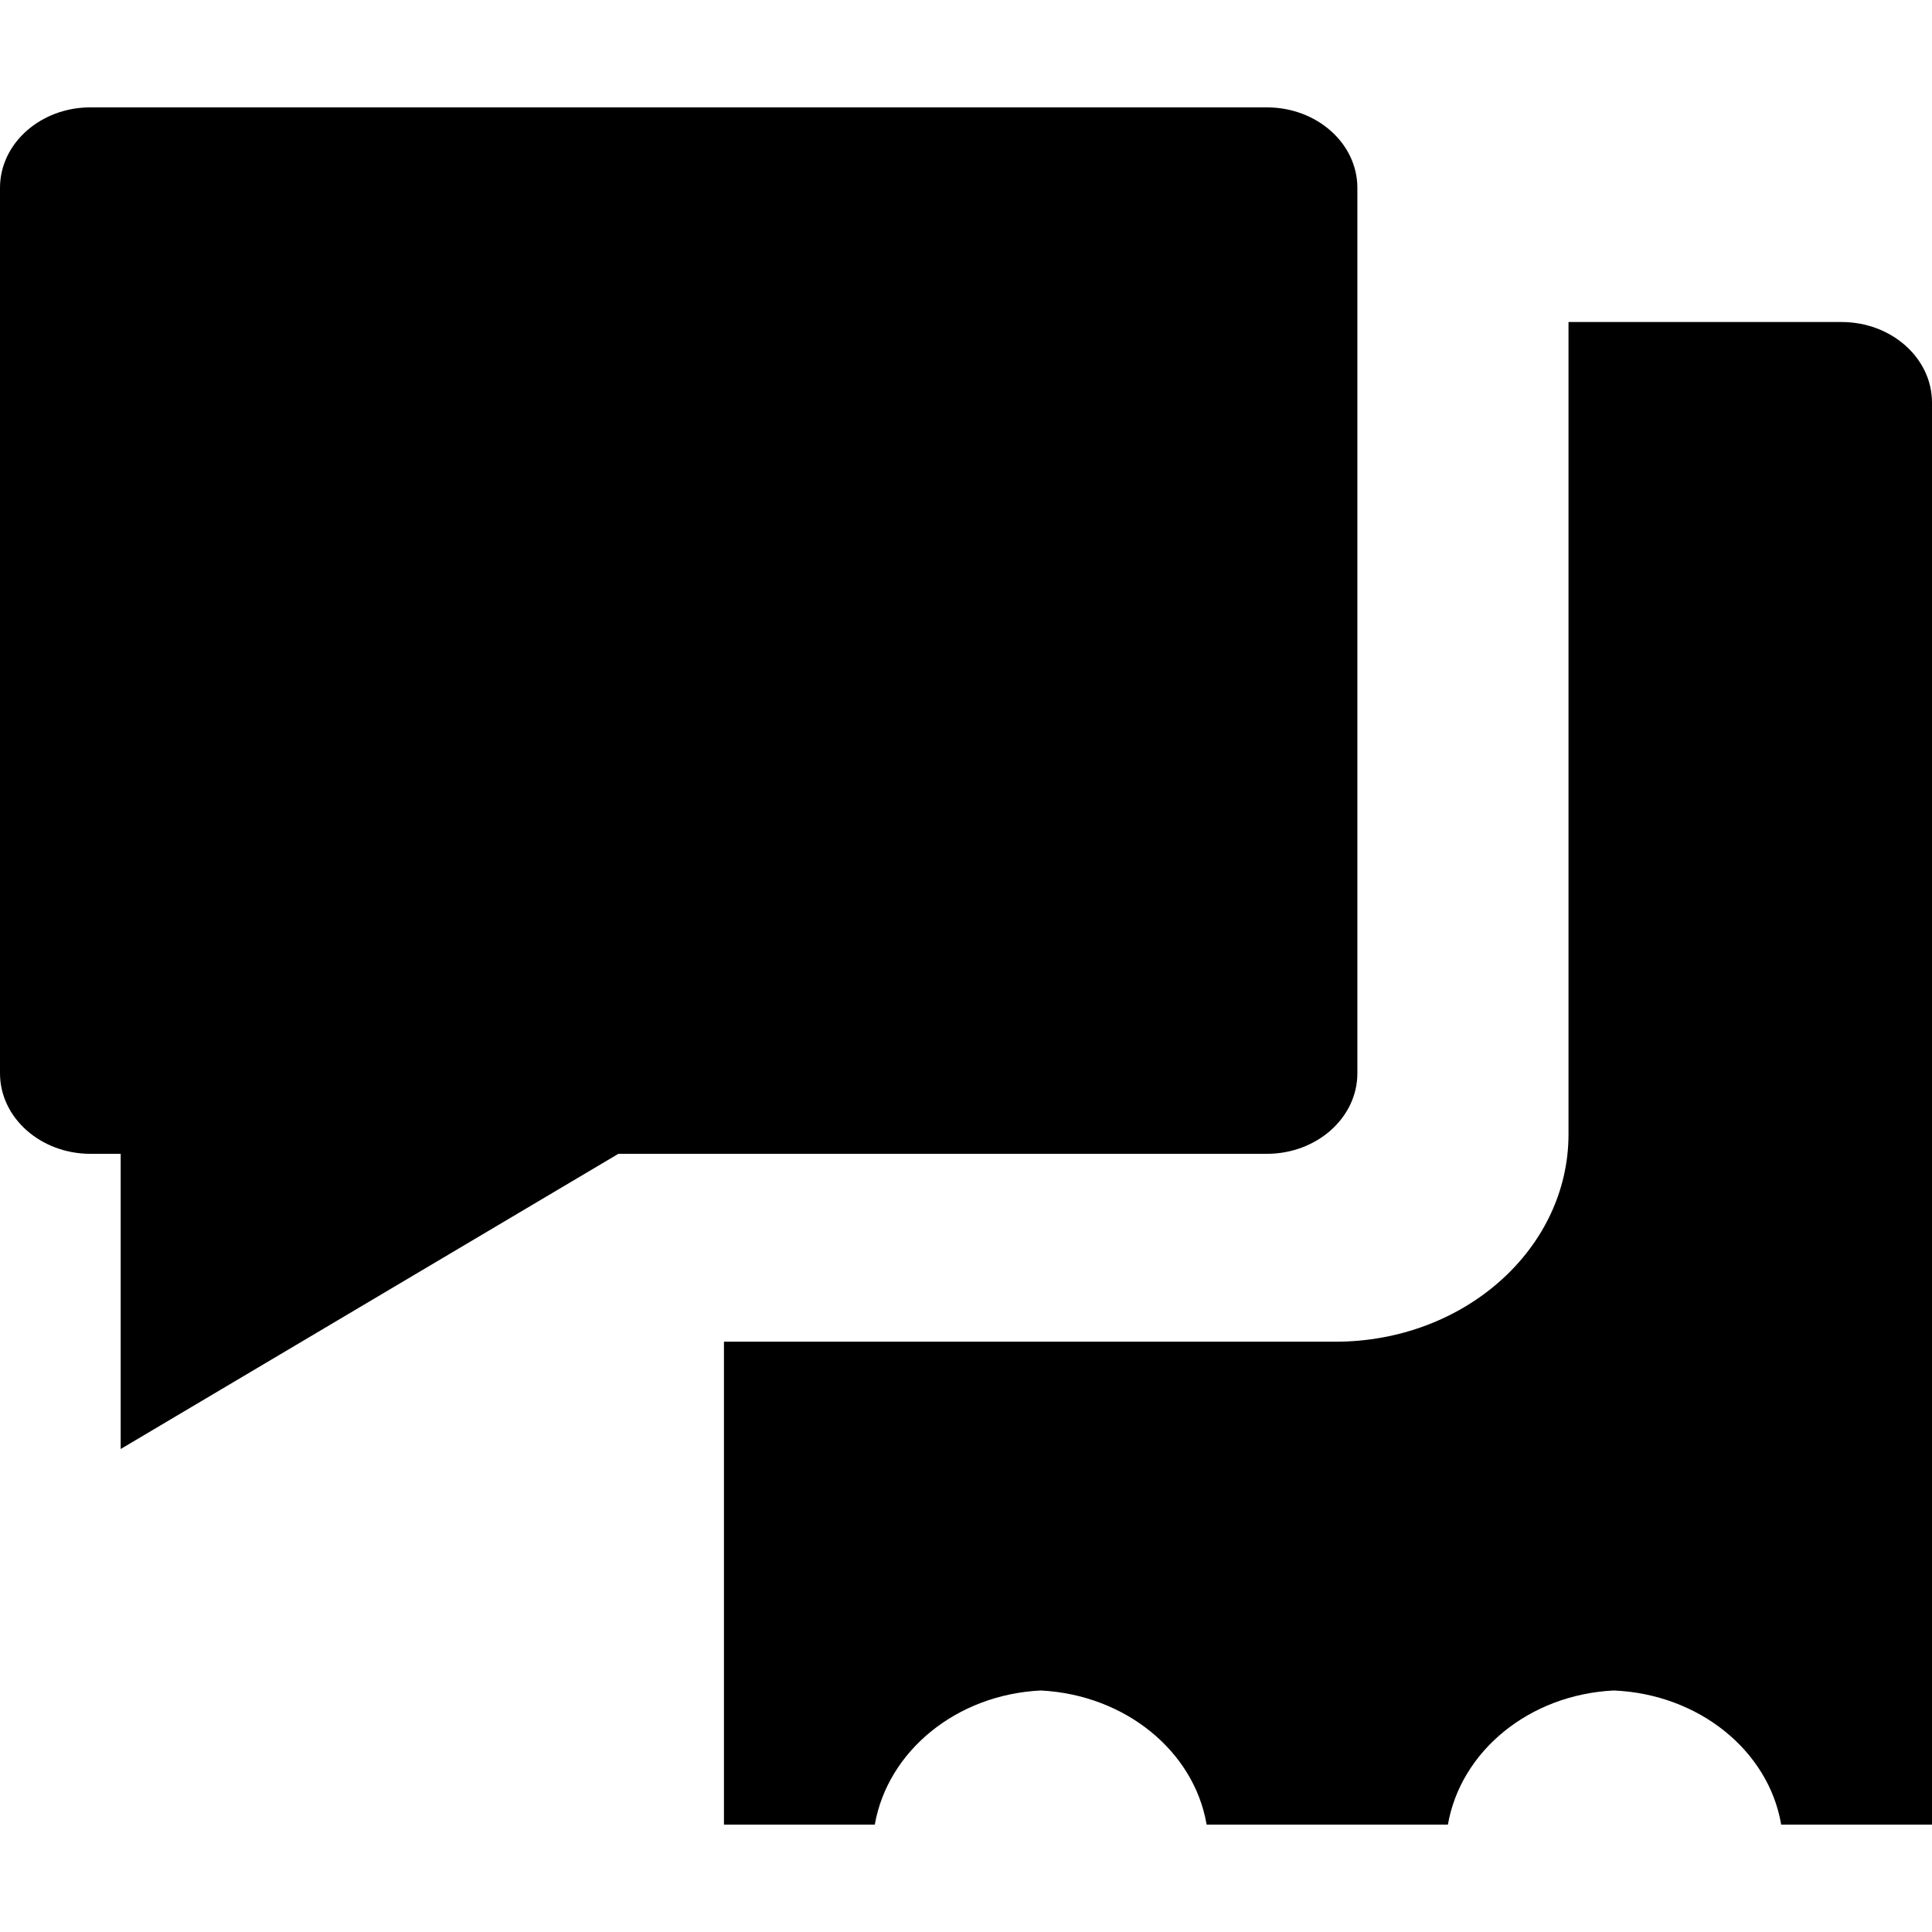
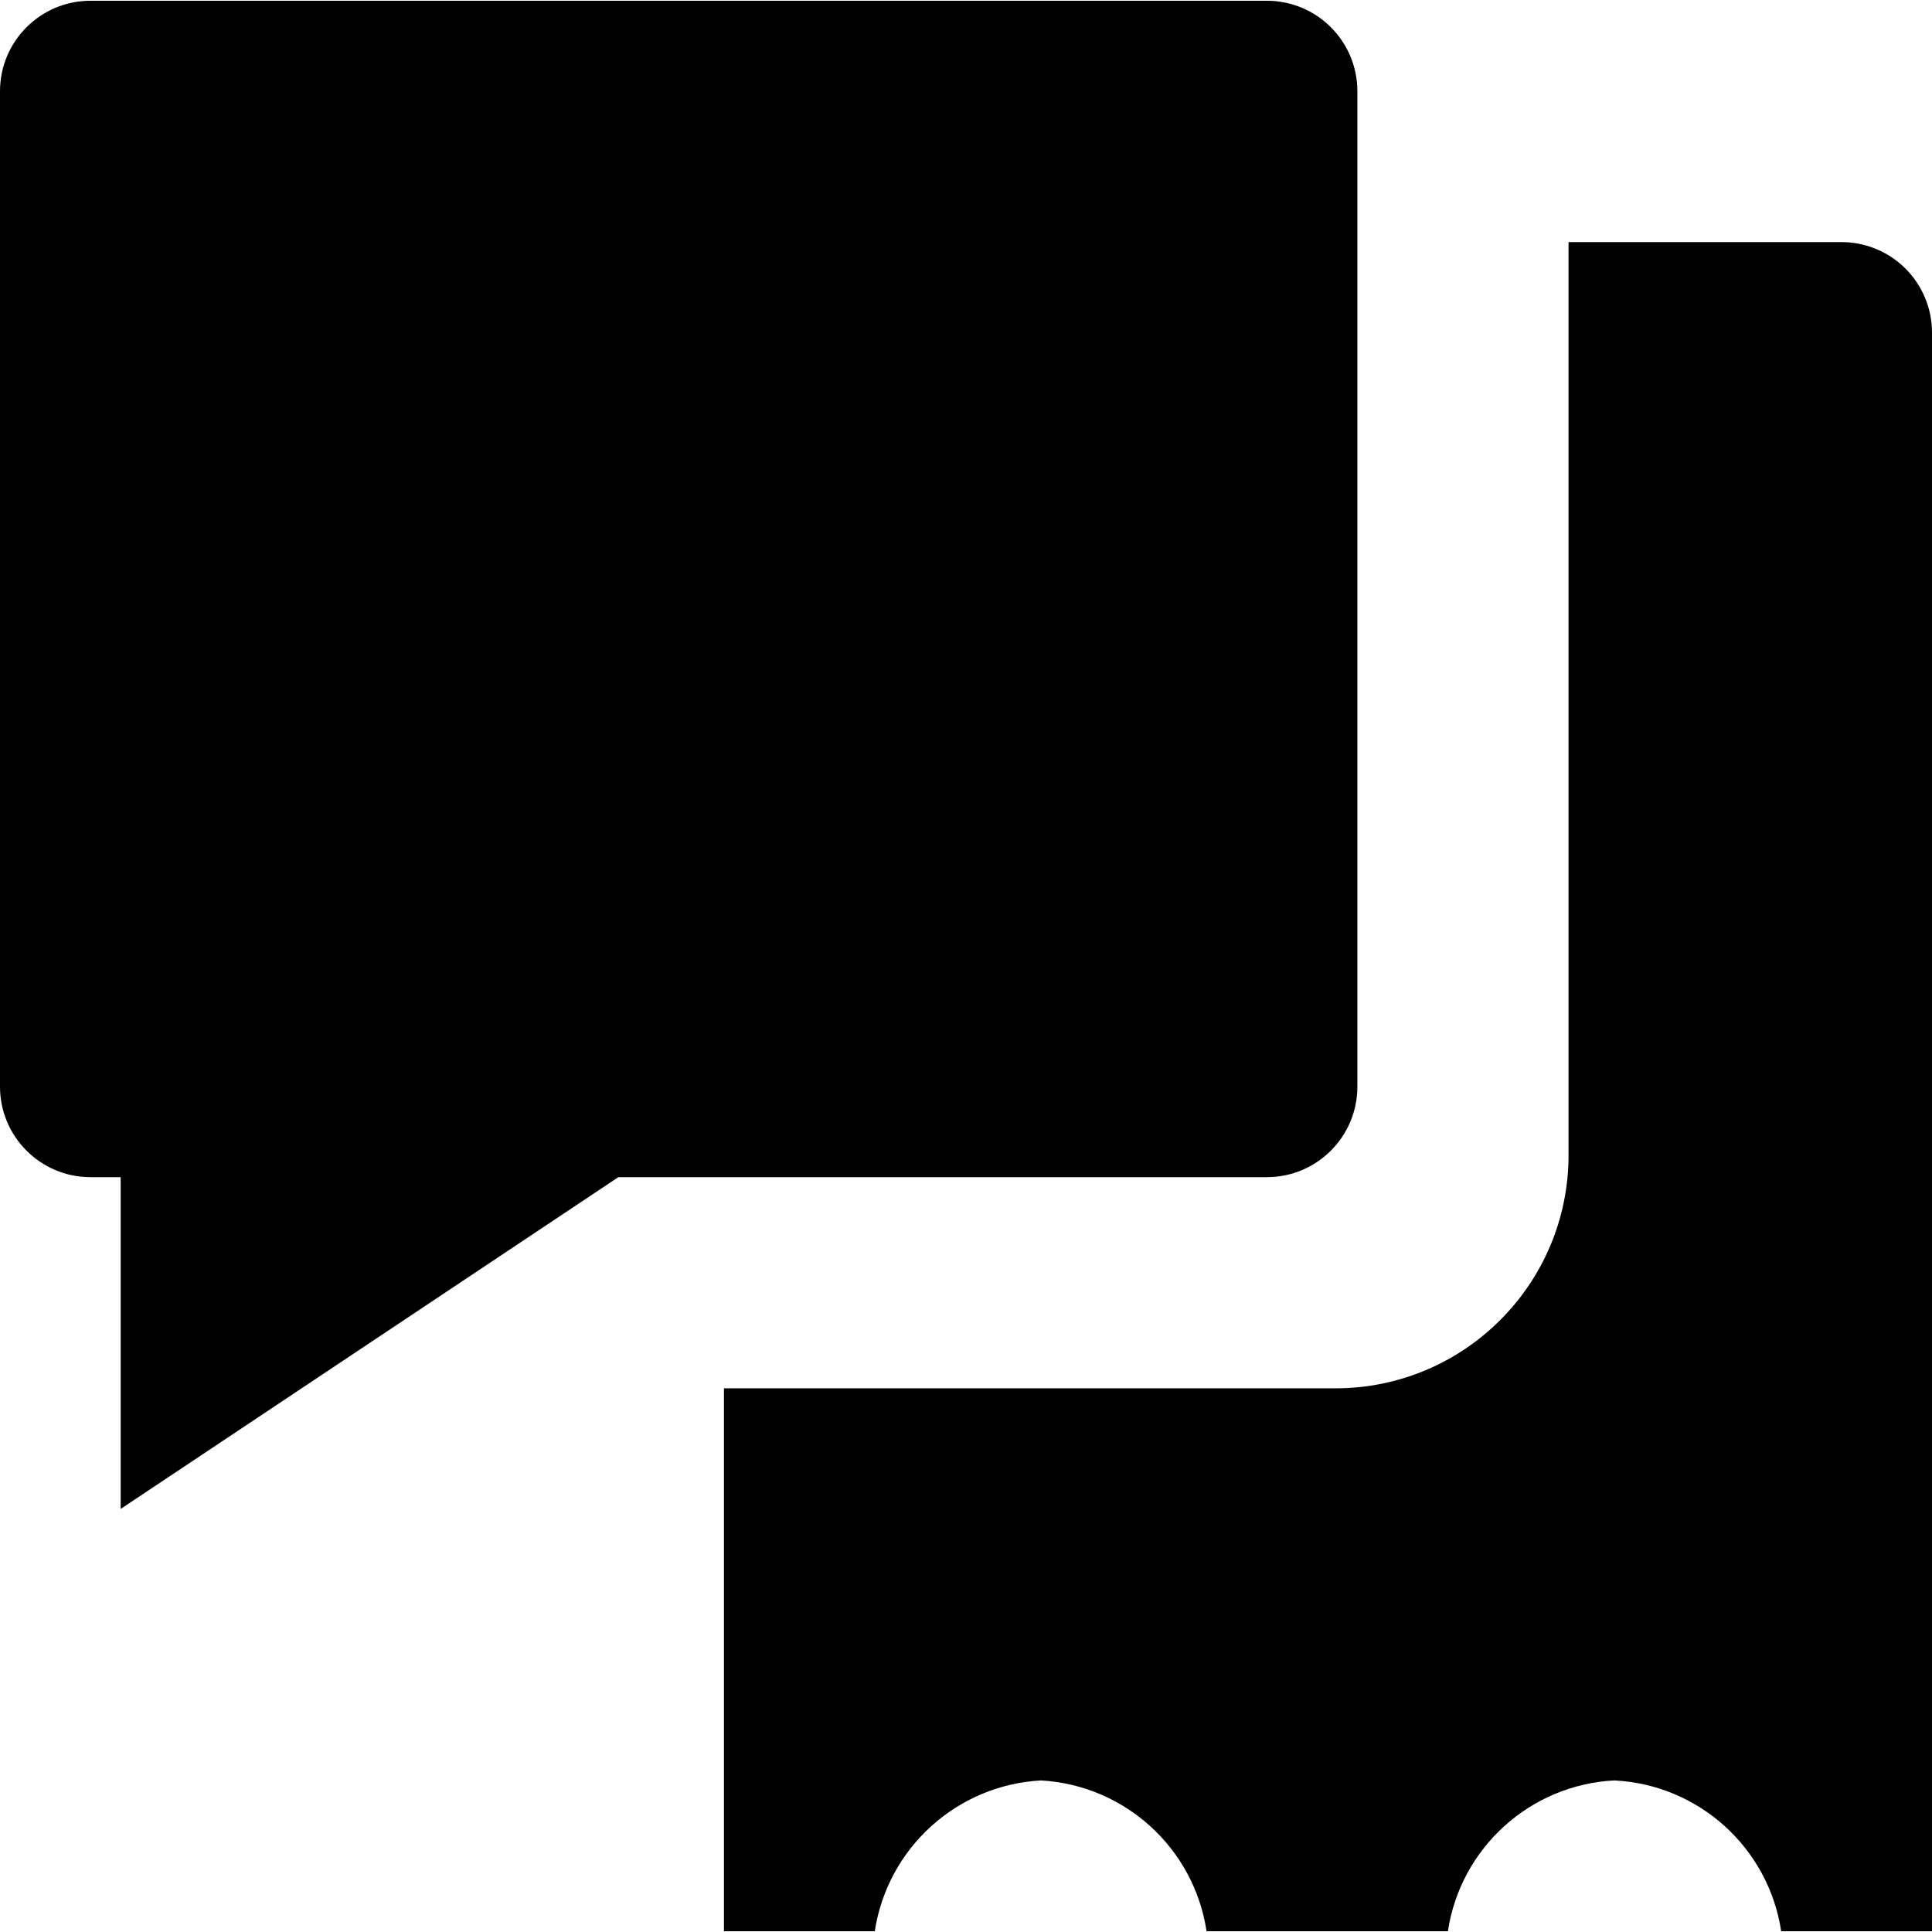
- <svg xmlns="http://www.w3.org/2000/svg" width="28" height="28" viewBox="0 0 28 28" fill="none">
-   <path d="M26.667 4.667H22.732V16.438C22.732 18.099 21.22 19.445 19.353 19.445H10.492V26.444H12.678C12.866 25.377 13.86 24.561 15.08 24.5H15.087C16.311 24.564 17.3 25.379 17.485 26.431L17.487 26.444H20.984C21.171 25.376 22.165 24.56 23.386 24.5H23.392C24.625 24.554 25.626 25.372 25.812 26.431L25.814 26.444H28V5.834C28 5.19 27.413 4.667 26.689 4.667C26.681 4.667 26.674 4.667 26.667 4.667Z" fill="currentColor" />
-   <path d="M18.36 1.556H1.311C0.588 1.556 0 2.078 0 2.722V15.555C0 16.199 0.588 16.722 1.311 16.722H1.749V21L8.962 16.722H18.36C19.084 16.722 19.672 16.199 19.672 15.555V2.722C19.672 2.078 19.084 1.556 18.36 1.556Z" fill="currentColor" />
+ <svg fill="currentColor" viewBox="0 0 64 64" class="svg-icon" style="">
+   <path fill-rule="evenodd" clip-rule="evenodd" d="M2.998.025h38.97a2.998 2.998 0 0 1 2.997 2.998v32.974a2.998 2.998 0 0 1-2.998 2.998H20.484L3.997 49.986V38.995h-1A2.998 2.998 0 0 1 0 35.997V3.023A2.998 2.998 0 0 1 2.998.025ZM51.96 8.02h8.993A2.998 2.998 0 0 1 64 11.017v52.958h-4.996a5.885 5.885 0 0 0-5.535-4.996 5.886 5.886 0 0 0-5.506 4.996h-7.994a5.885 5.885 0 0 0-5.485-4.996 5.895 5.895 0 0 0-5.506 4.996h-4.996V45.99h20.254a7.724 7.724 0 0 0 7.724-7.724V8.02Z" />
</svg>
